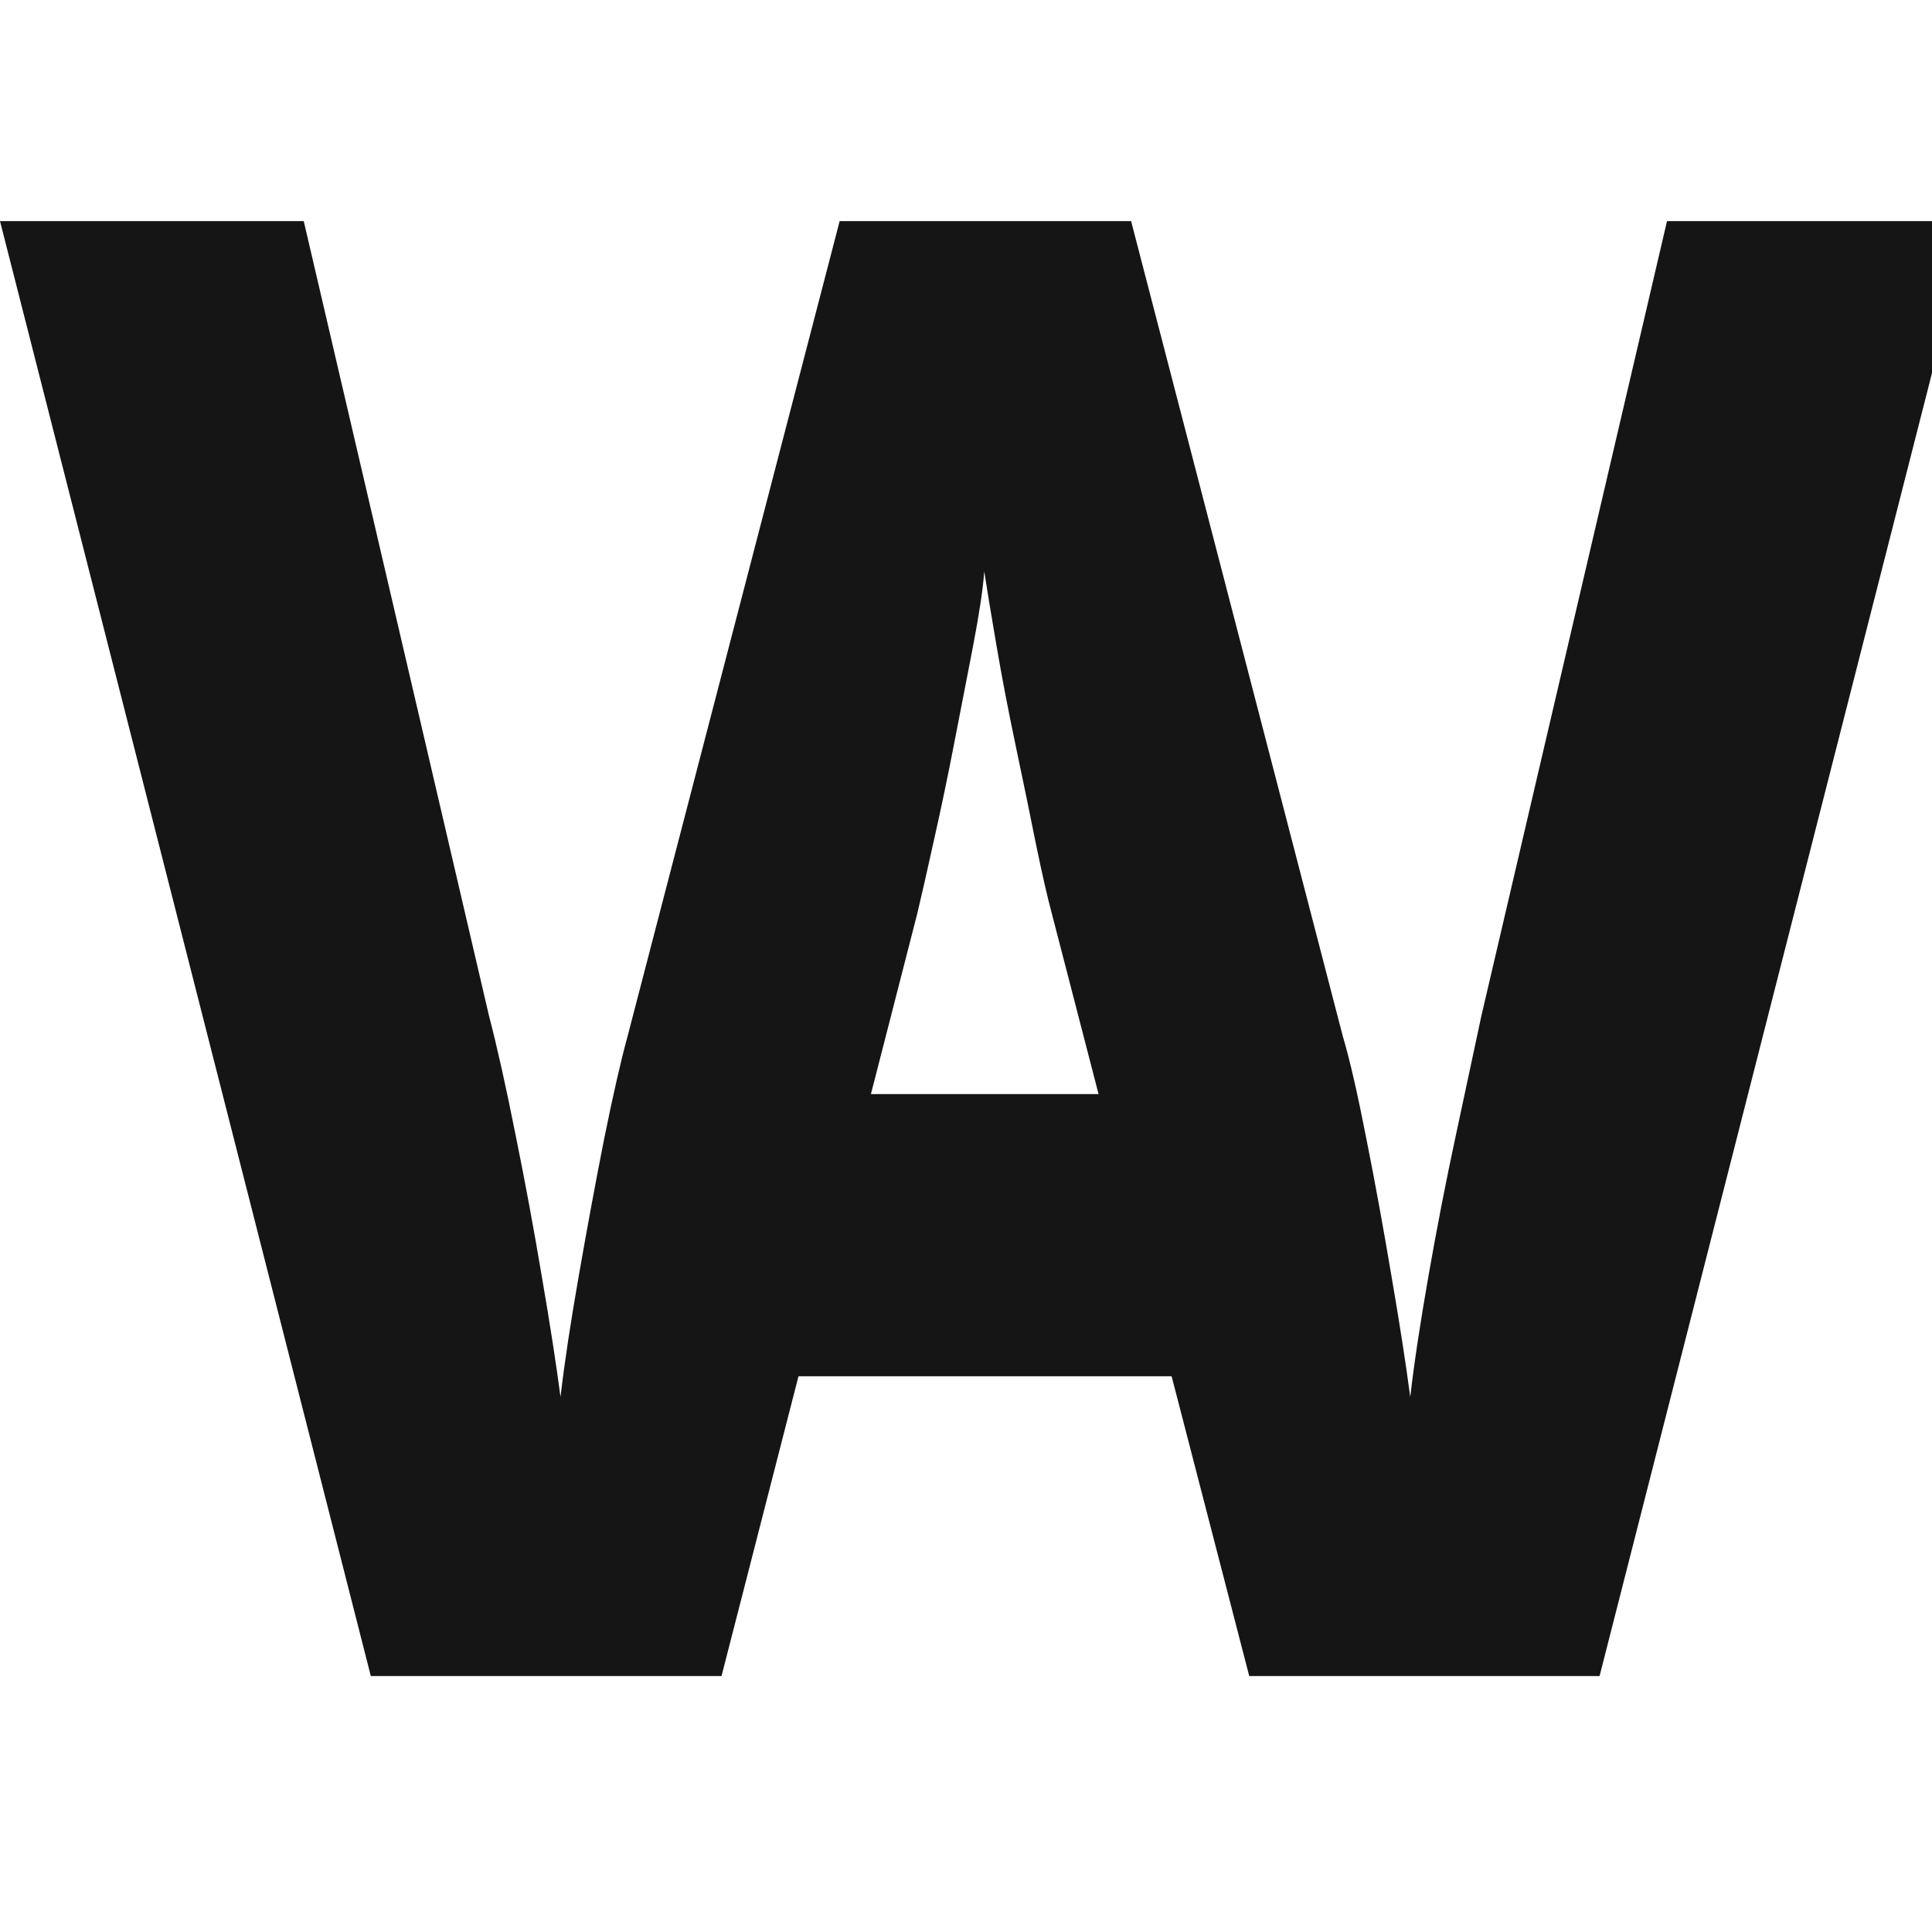
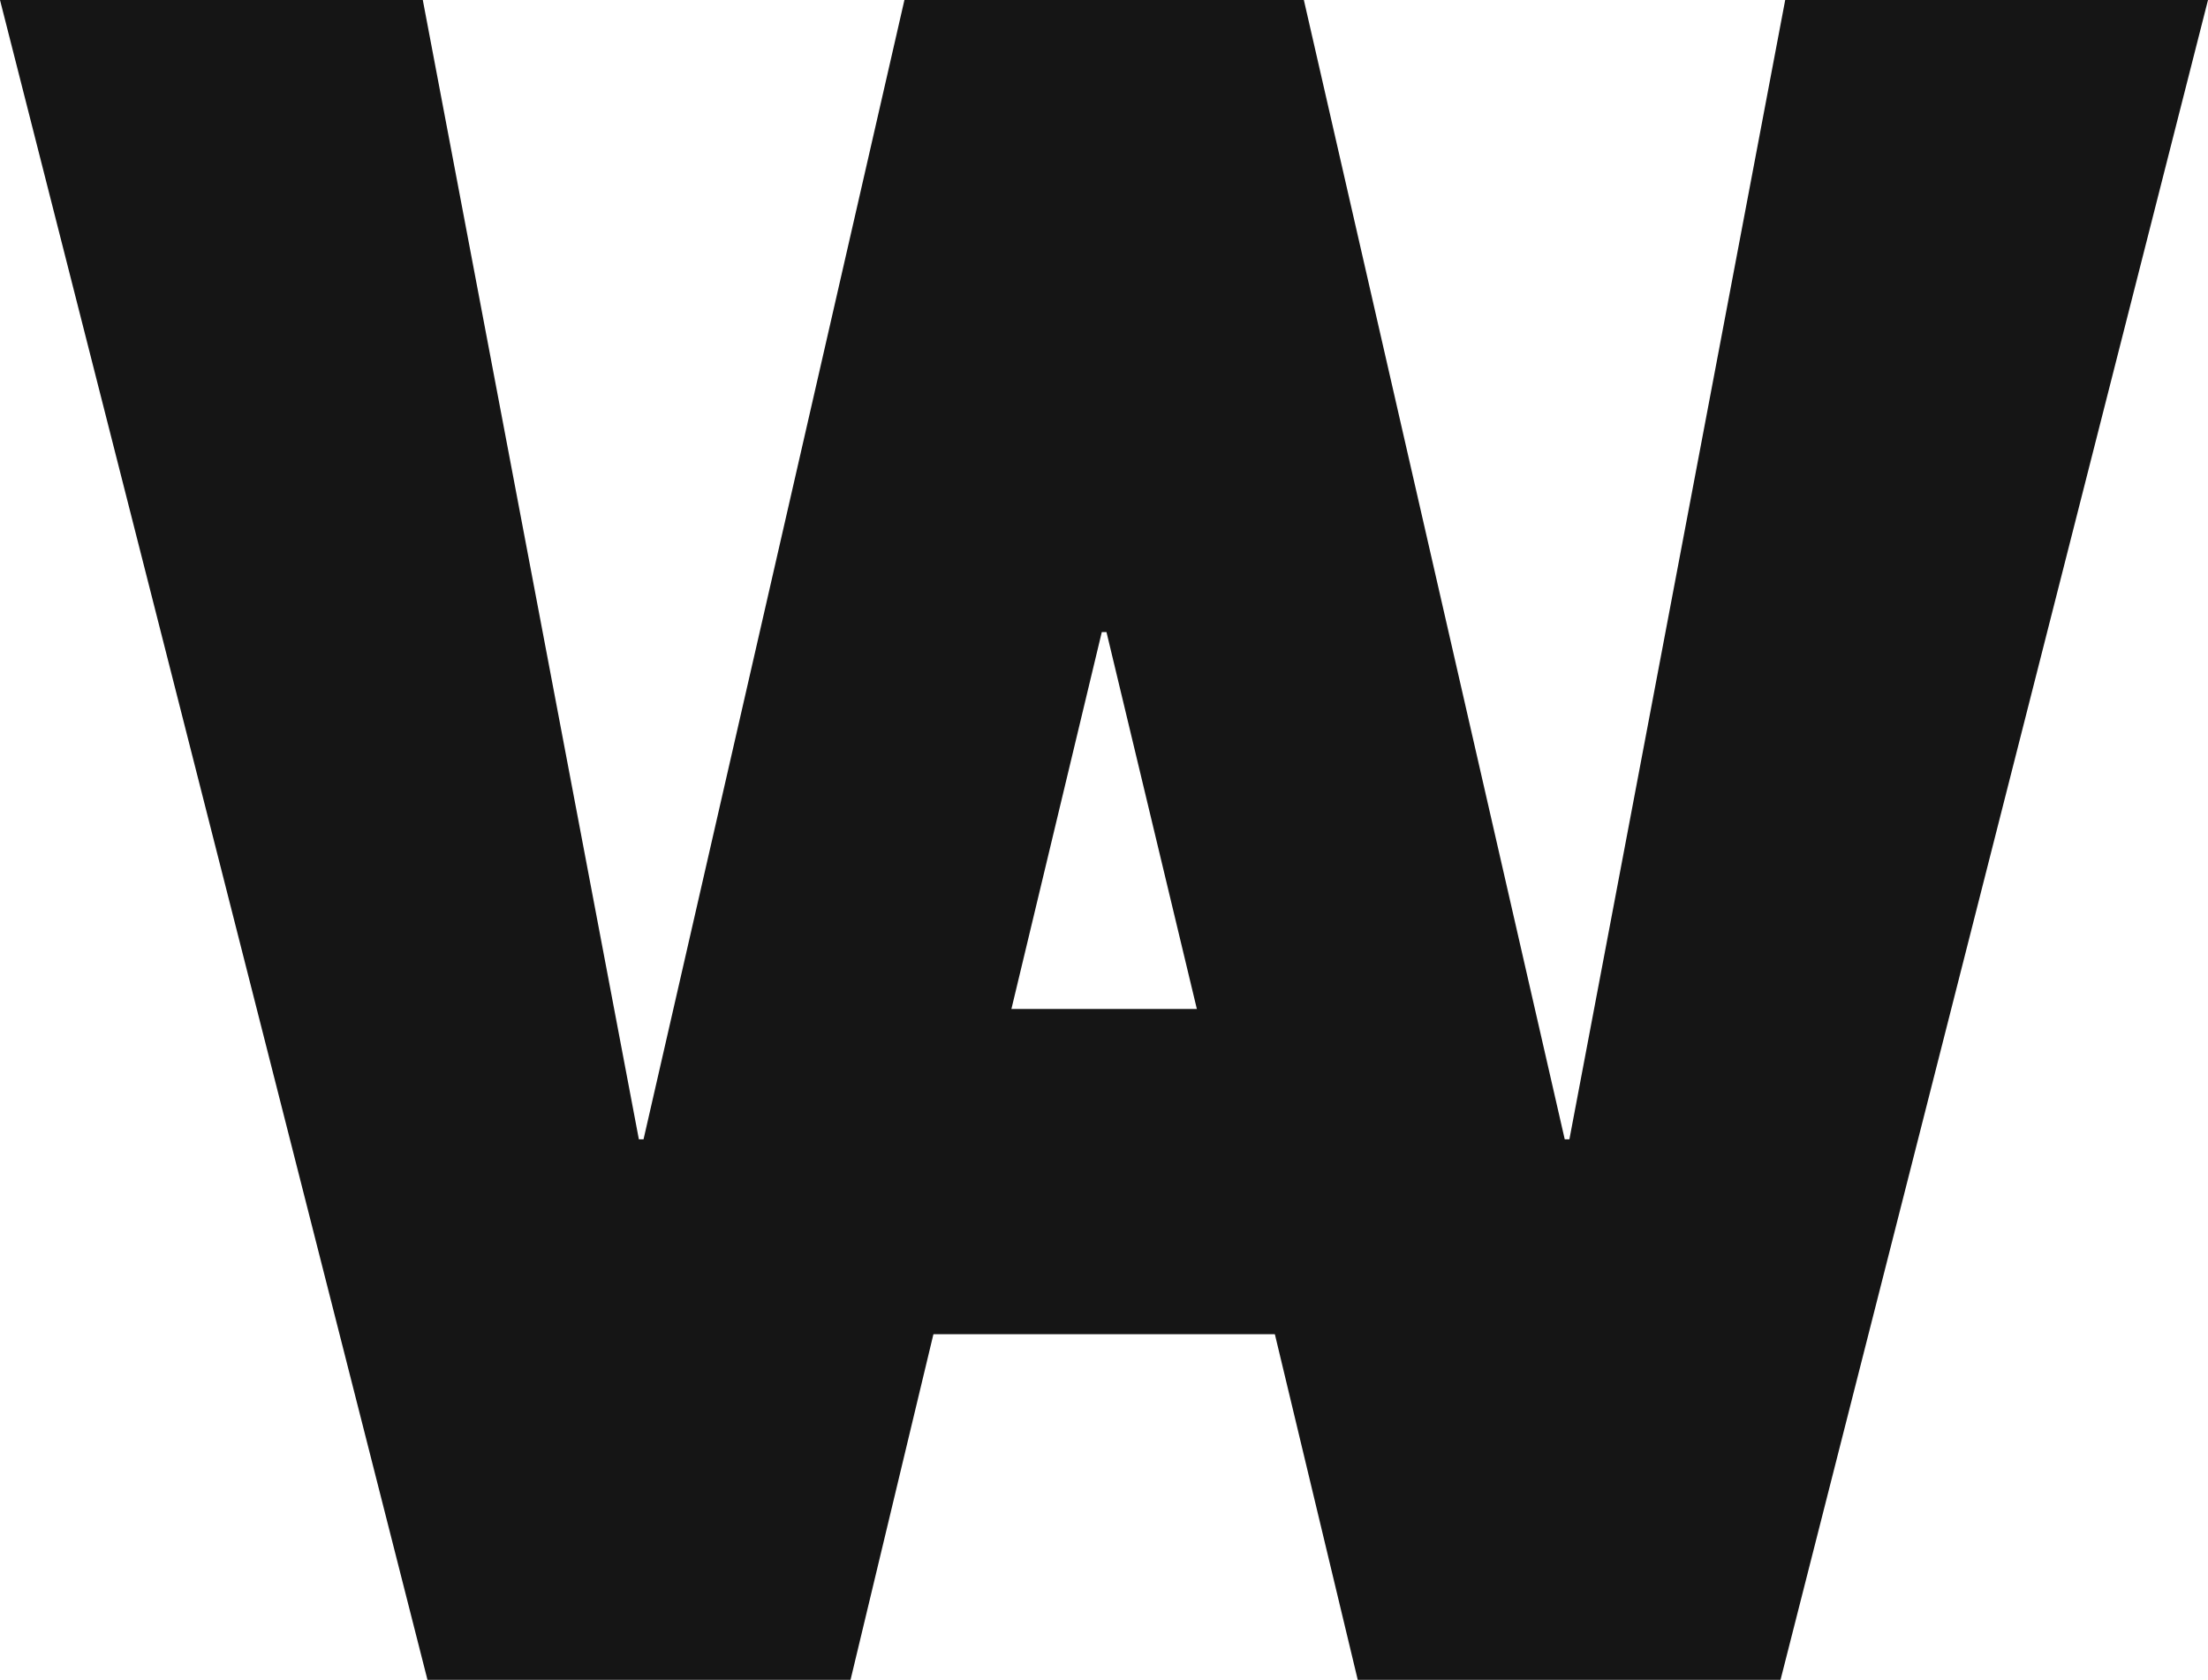
- <svg xmlns="http://www.w3.org/2000/svg" id="Layer_2" data-name="Layer 2" viewBox="0 3 81 81">
+ <svg xmlns="http://www.w3.org/2000/svg" id="Layer_2" data-name="Layer 2" viewBox="0 0 80.32 61.1">
  <defs>
    <style>
      .cls-1 {
-         font-family: PPNeueMontreal-Bold, 'PP Neue Montreal';
-         font-size: 85.44px;
-         font-weight: 700;
-         letter-spacing: -.04em;
-       }
- 
-       .cls-1, .cls-2 {
        isolation: isolate;
      }

-       .cls-1, .cls-3 {
+       .cls-2 {
        fill: #151515;
      }
    </style>
  </defs>
-   <g class="cls-2">
-     <text class="cls-1" transform="translate(0 73.27)">
-       <tspan x="0" y="0">W</tspan>
-     </text>
+   <g class="cls-1">
+     <g class="cls-1">
+       <path class="cls-2" d="M15.55,61.1L0,0h15.38l7.86,41.44h.17L32.9,0h14.53l9.49,41.44h.17L64.94,0h15.38l-15.55,61.1h-15.38l-9.14-38.11h-.17l-9.14,38.11h-15.38Z" />
+     </g>
  </g>
-   <rect class="cls-3" x="28.65" y="48.87" width="23.7" height="11.83" />
+   <rect class="cls-2" x="27.96" y="36.7" width="23.7" height="11.83" />
</svg>
